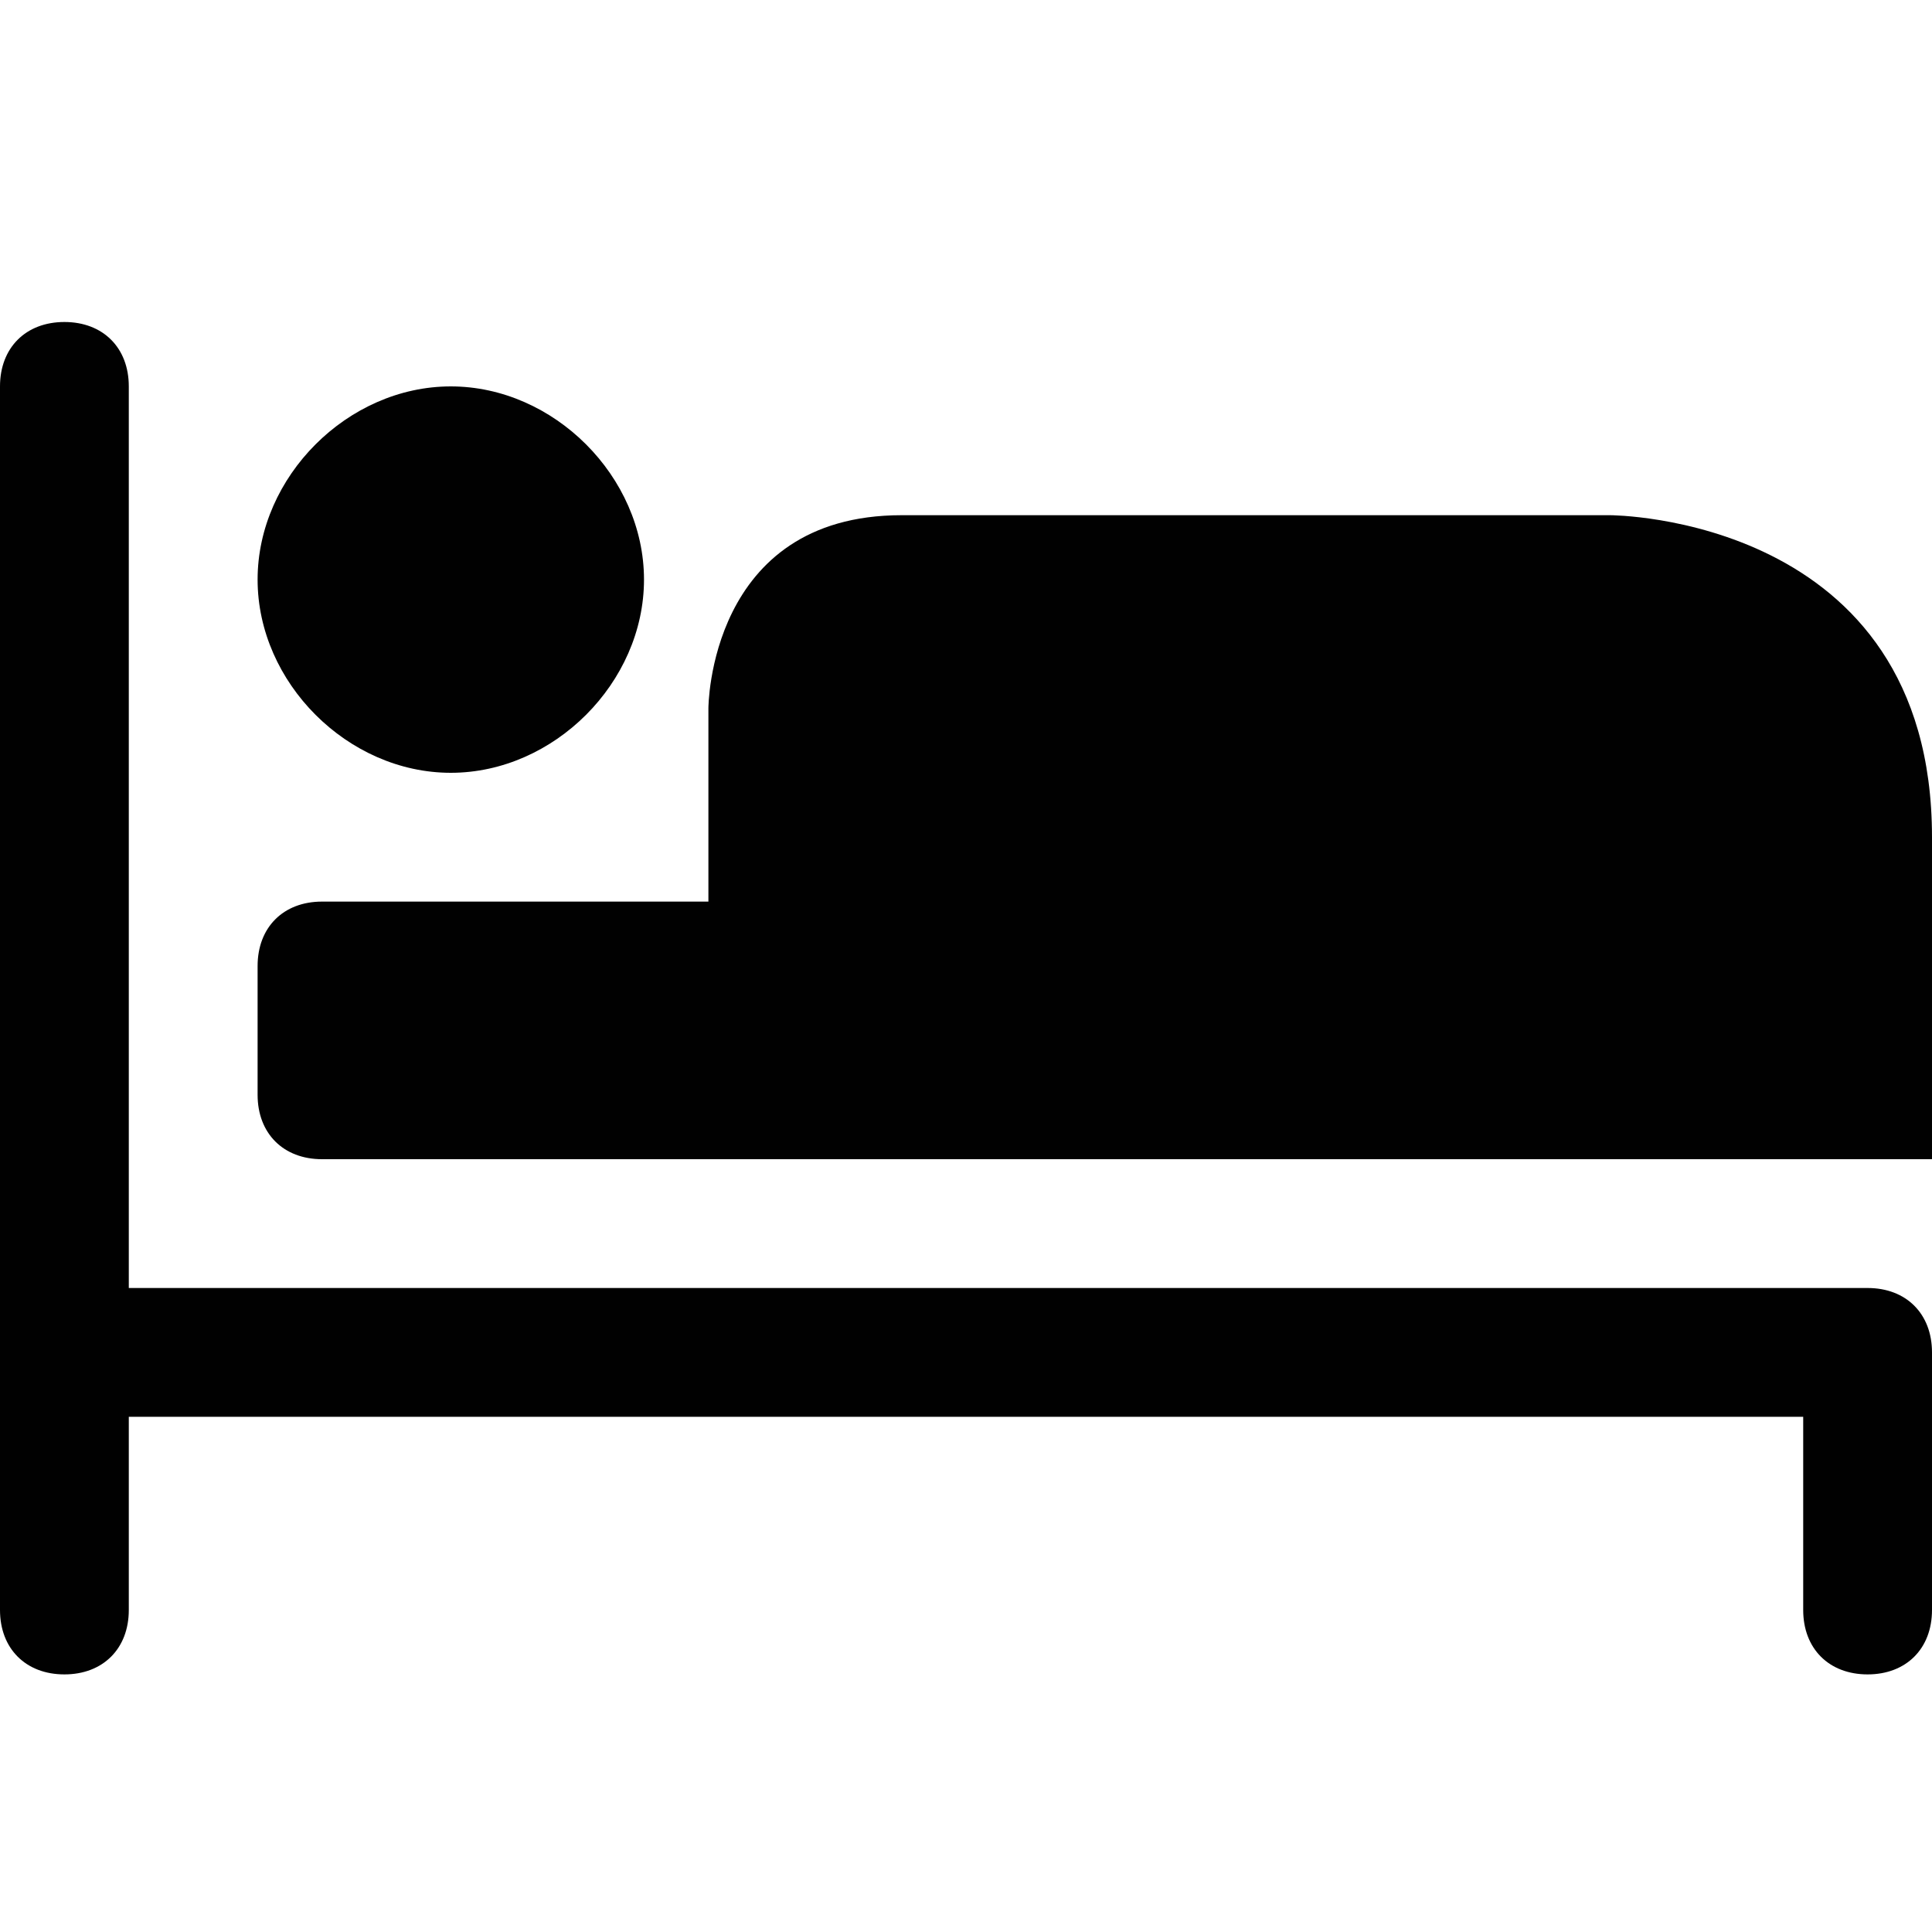
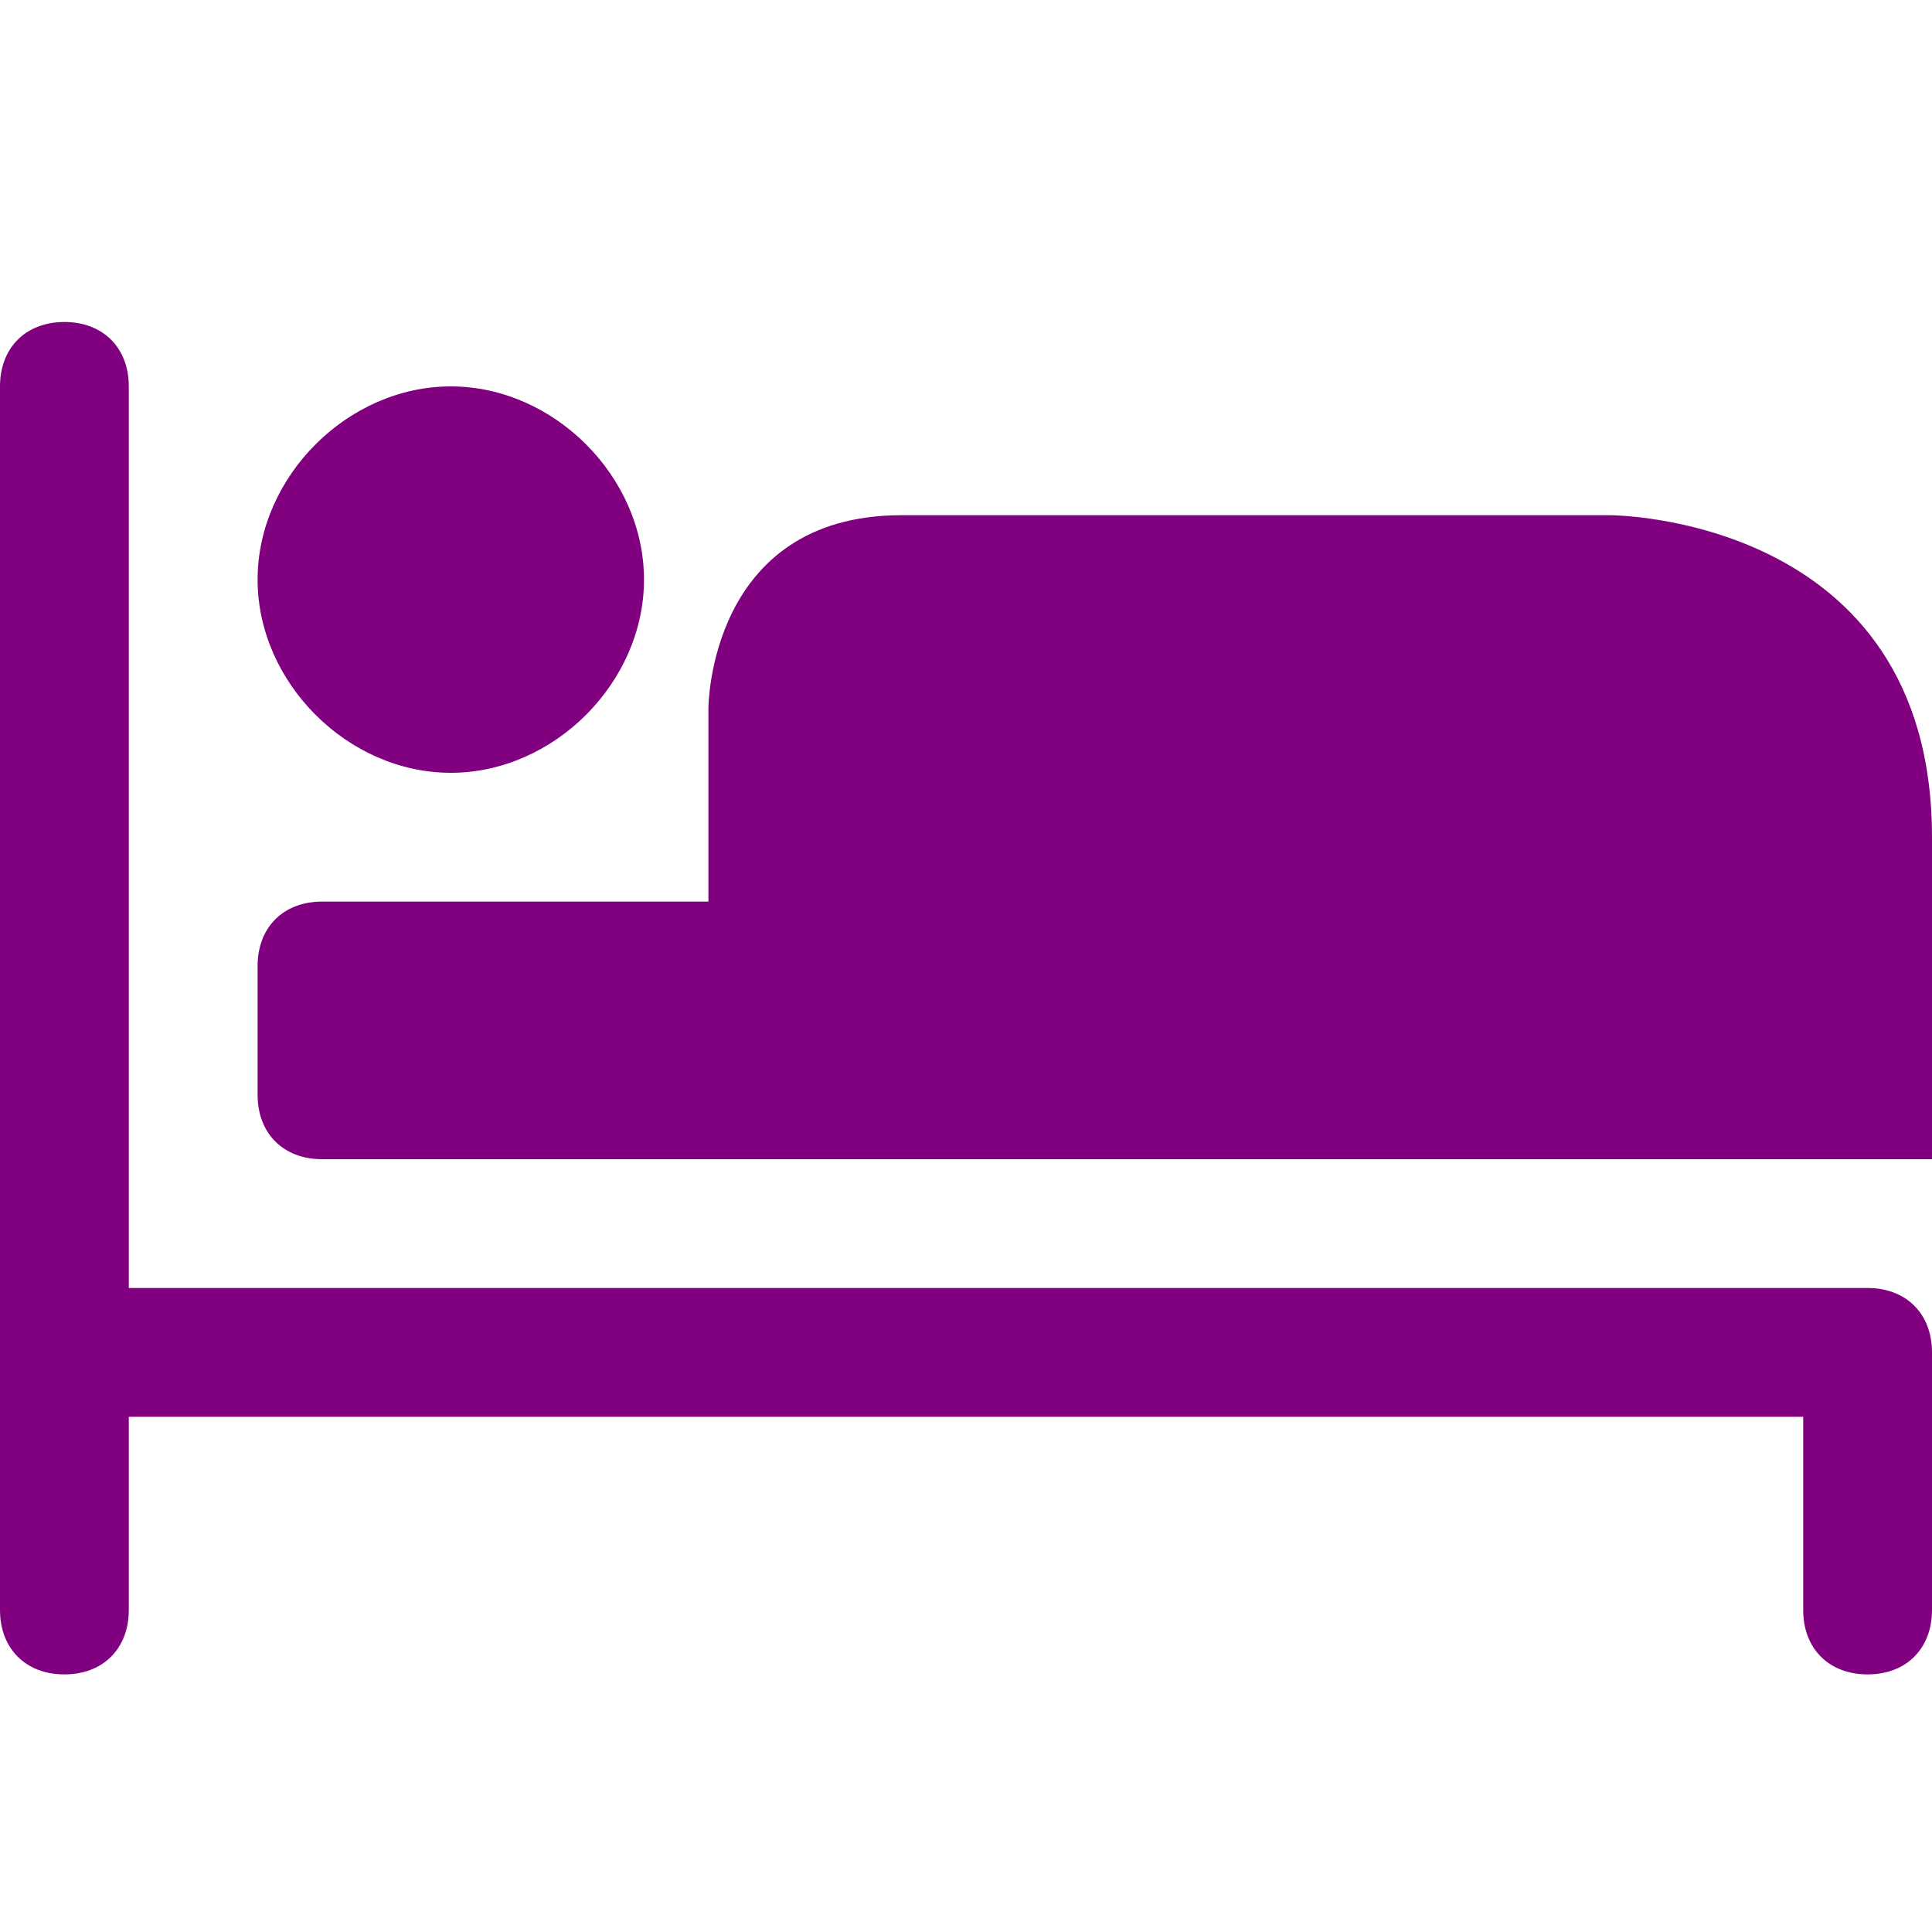
- <svg xmlns="http://www.w3.org/2000/svg" version="1.1" id="svg4619" x="0px" y="0px" width="15px" height="15px" viewBox="0 0 15 15" style="enable-background:new 0 0 15 15;" xml:space="preserve">
-   <path id="rect6507" style="fill:#010101;" d="M0.5,2.5C0.2,2.5,0,2.7,0,3v7.5v2C0,12.8,0.2,13,0.5,13S1,12.8,1,12.5V11h13v1.5  c0,0.3,0.2,0.5,0.5,0.5s0.5-0.2,0.5-0.5v-2c0-0.3-0.2-0.5-0.5-0.5H1V3C1,2.7,0.8,2.5,0.5,2.5z M3.5,3C2.7,3,2,3.7,2,4.5l0,0  C2,5.3,2.7,6,3.5,6l0,0C4.3,6,5,5.3,5,4.5l0,0C5,3.7,4.3,3,3.5,3L3.5,3z M7,4C5.5,4,5.5,5.5,5.5,5.5V7h-3C2.2,7,2,7.2,2,7.5v1  C2,8.8,2.2,9,2.5,9H6h9V6.5C15,4,12.5,4,12.5,4H7z" />
+ <svg xmlns="http://www.w3.org/2000/svg" version="1.1" id="svg4619" x="0px" y="0px" viewBox="0 0 15 15" style="enable-background:new 0 0 15 15;" xml:space="preserve">
+   <path id="rect6507" style="fill:purple;" d="M0.5,2.5C0.2,2.5,0,2.7,0,3v7.5v2C0,12.8,0.2,13,0.5,13S1,12.8,1,12.5V11h13v1.5  c0,0.3,0.2,0.5,0.5,0.5s0.5-0.2,0.5-0.5v-2c0-0.3-0.2-0.5-0.5-0.5H1V3C1,2.7,0.8,2.5,0.5,2.5z M3.5,3C2.7,3,2,3.7,2,4.5l0,0  C2,5.3,2.7,6,3.5,6l0,0C4.3,6,5,5.3,5,4.5l0,0C5,3.7,4.3,3,3.5,3L3.5,3z M7,4C5.5,4,5.5,5.5,5.5,5.5V7h-3C2.2,7,2,7.2,2,7.5v1  C2,8.8,2.2,9,2.5,9H6h9V6.5C15,4,12.5,4,12.5,4H7z" />
</svg>
